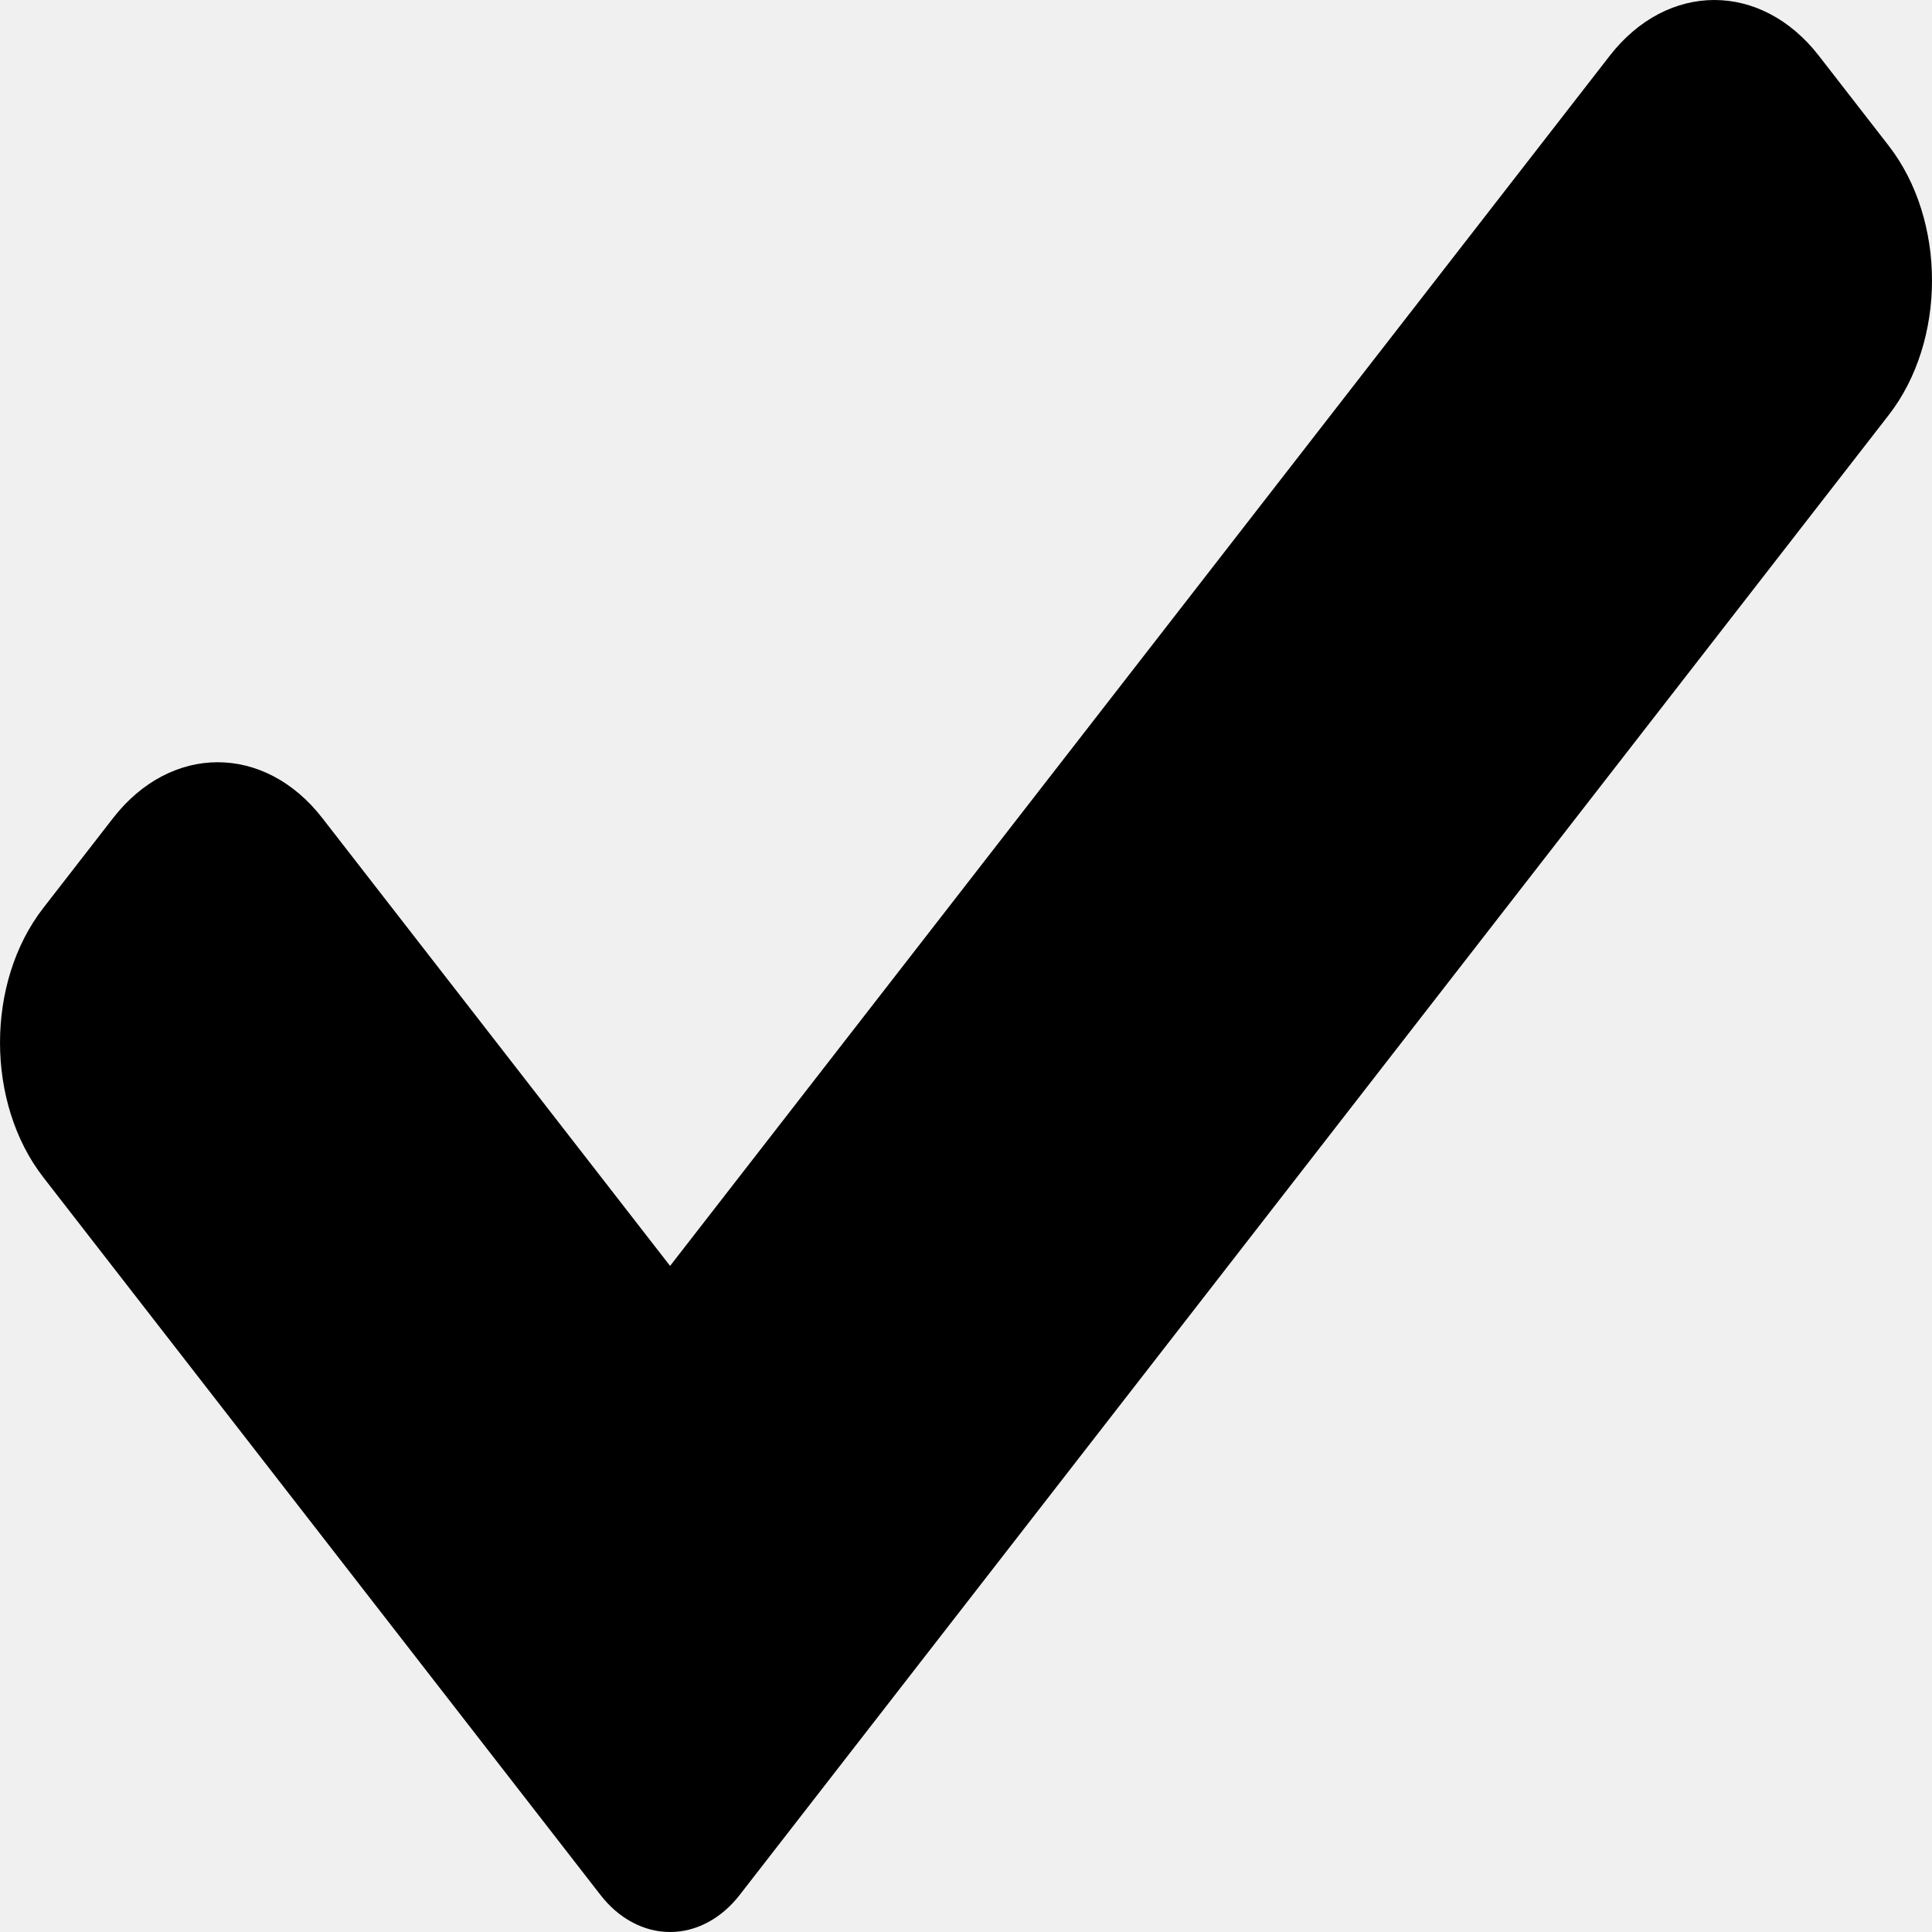
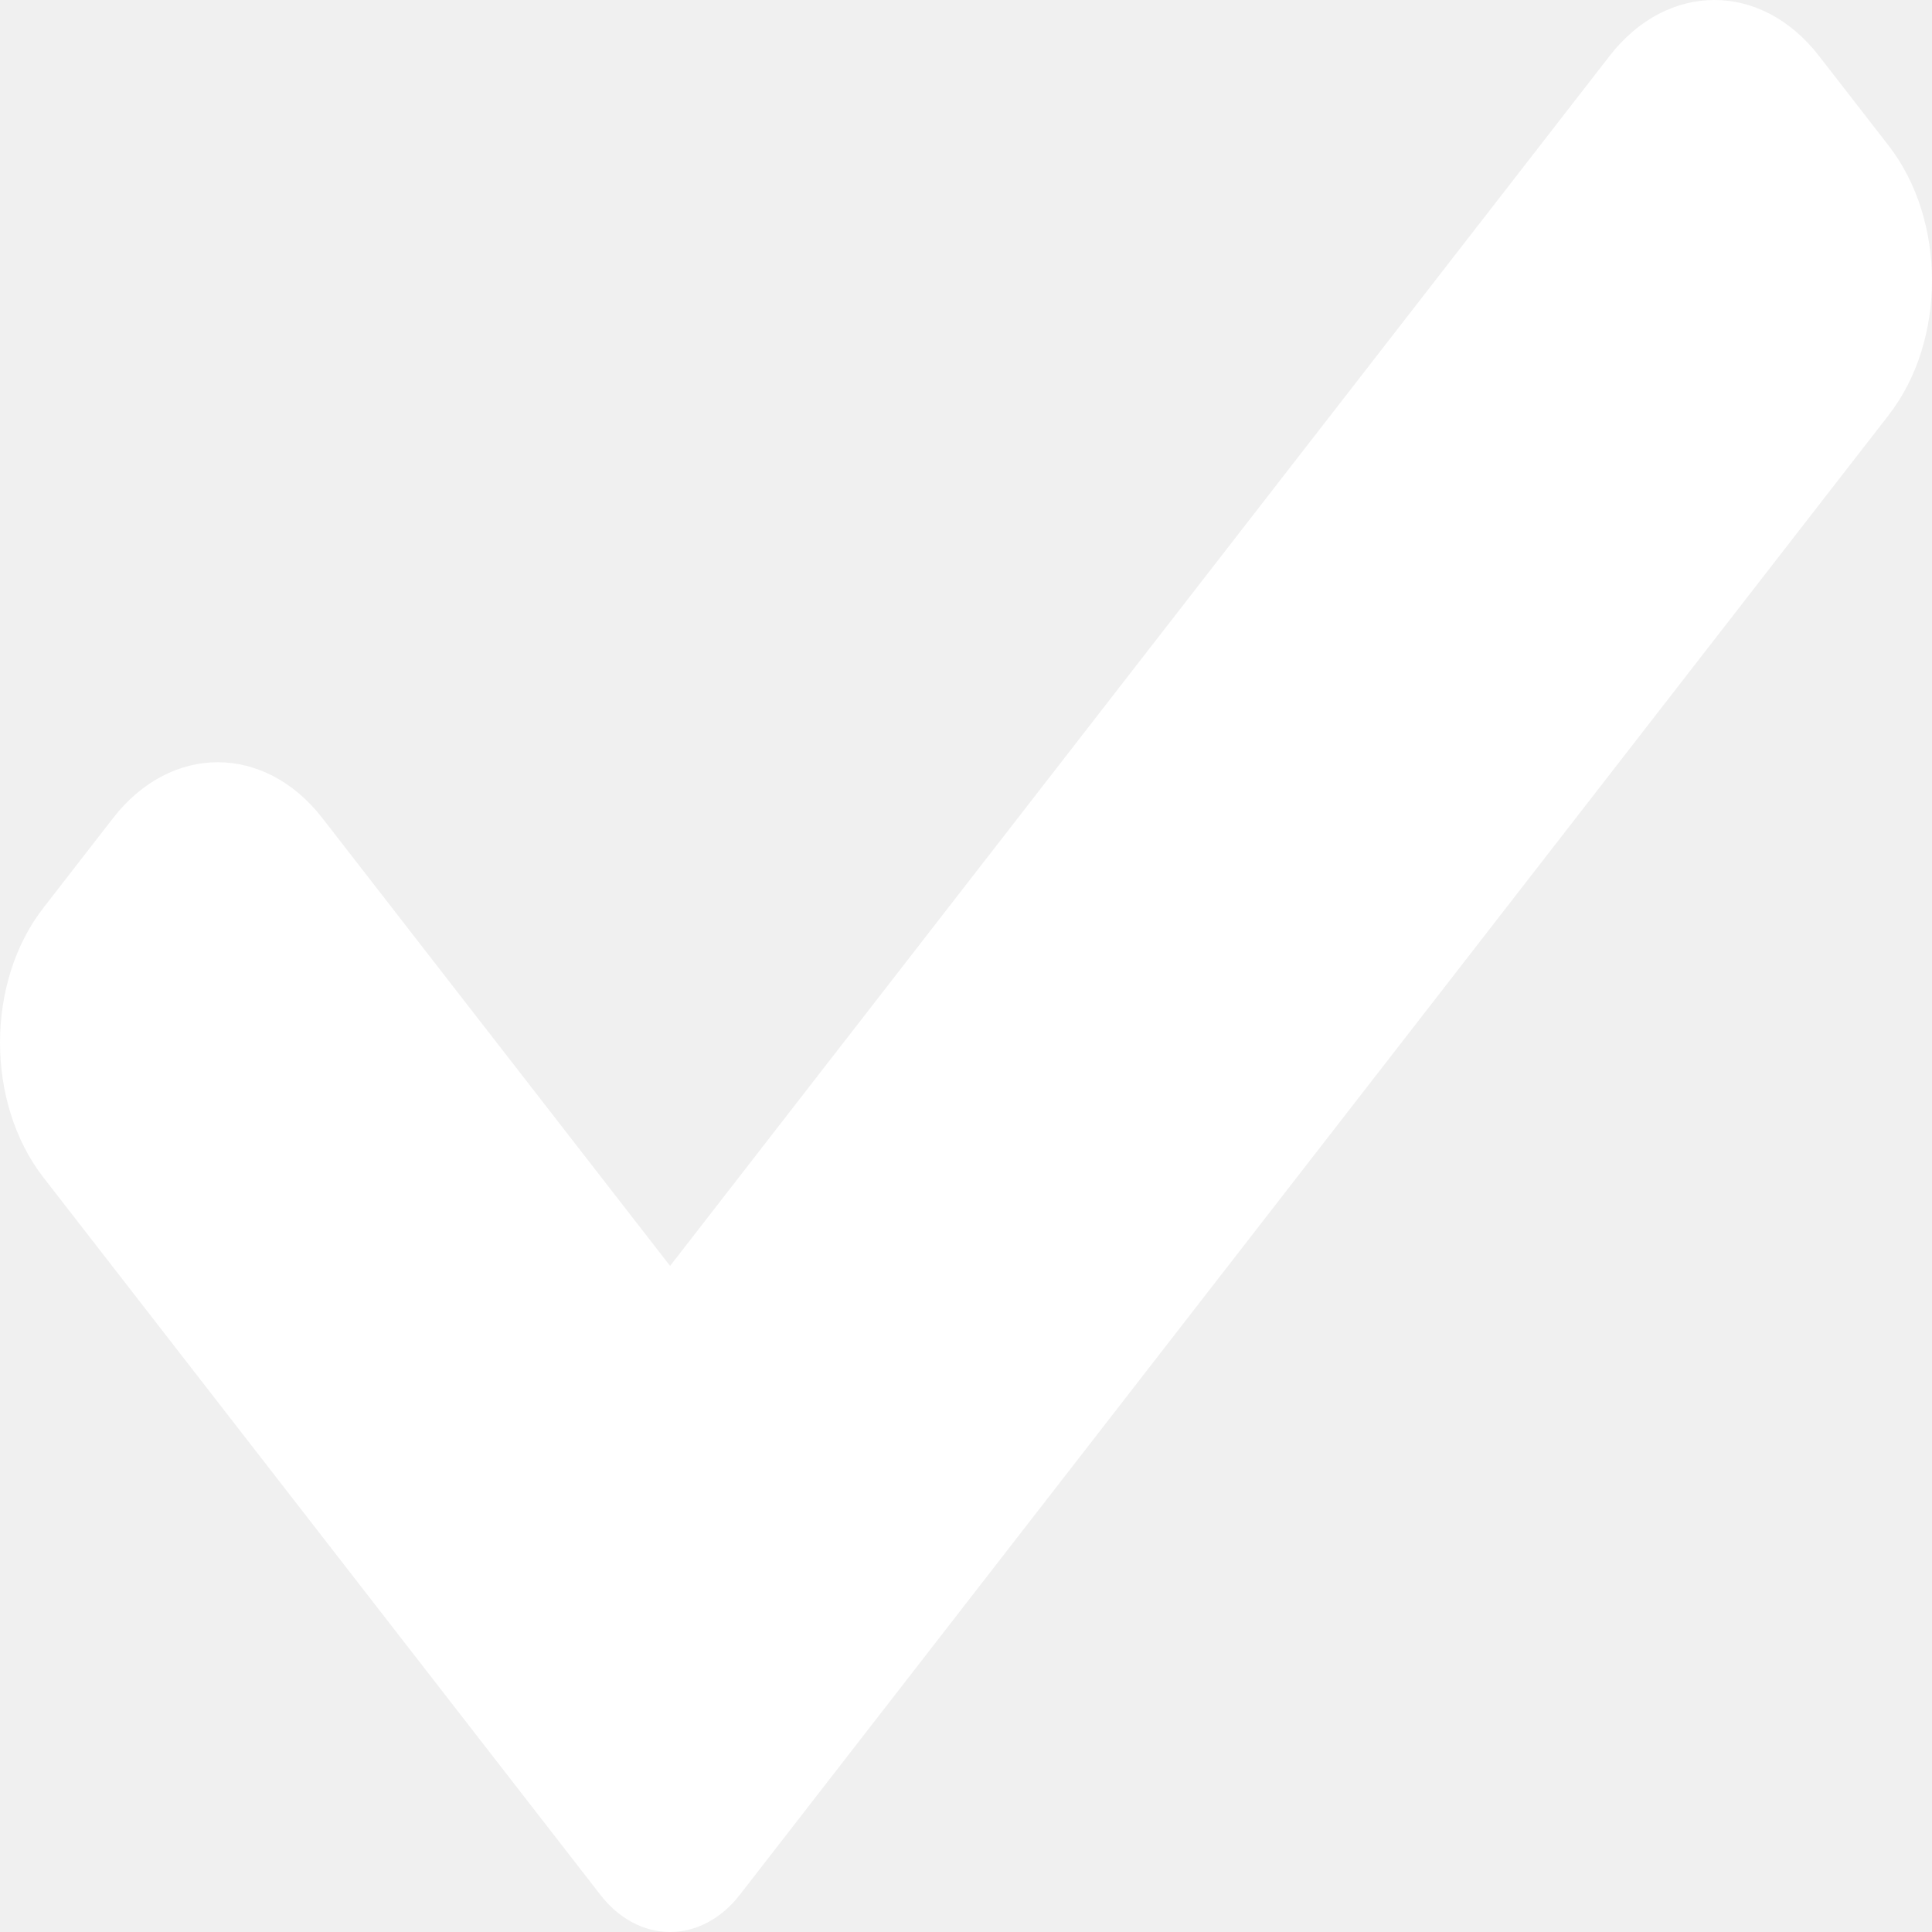
<svg xmlns="http://www.w3.org/2000/svg" width="30" height="30" viewBox="0 0 30 30" fill="none">
-   <path d="M11.488 29.422C11.201 29.793 10.81 30 10.405 30C9.999 30 9.608 29.793 9.322 29.422L0.673 18.282C-0.224 17.126 -0.224 15.252 0.673 14.098L1.756 12.703C2.654 11.547 4.108 11.547 5.005 12.703L10.405 19.657L24.995 0.867C25.893 -0.289 27.348 -0.289 28.244 0.867L29.327 2.262C30.224 3.418 30.224 5.292 29.327 6.446L11.488 29.422Z" fill="black" />
+   <path d="M11.488 29.422C11.201 29.793 10.81 30 10.405 30C9.999 30 9.608 29.793 9.322 29.422L0.673 18.282C-0.224 17.126 -0.224 15.252 0.673 14.098L1.756 12.703C2.654 11.547 4.108 11.547 5.005 12.703L10.405 19.657L24.995 0.867C25.893 -0.289 27.348 -0.289 28.244 0.867L29.327 2.262C30.224 3.418 30.224 5.292 29.327 6.446L11.488 29.422Z" fill="white" />
</svg>
